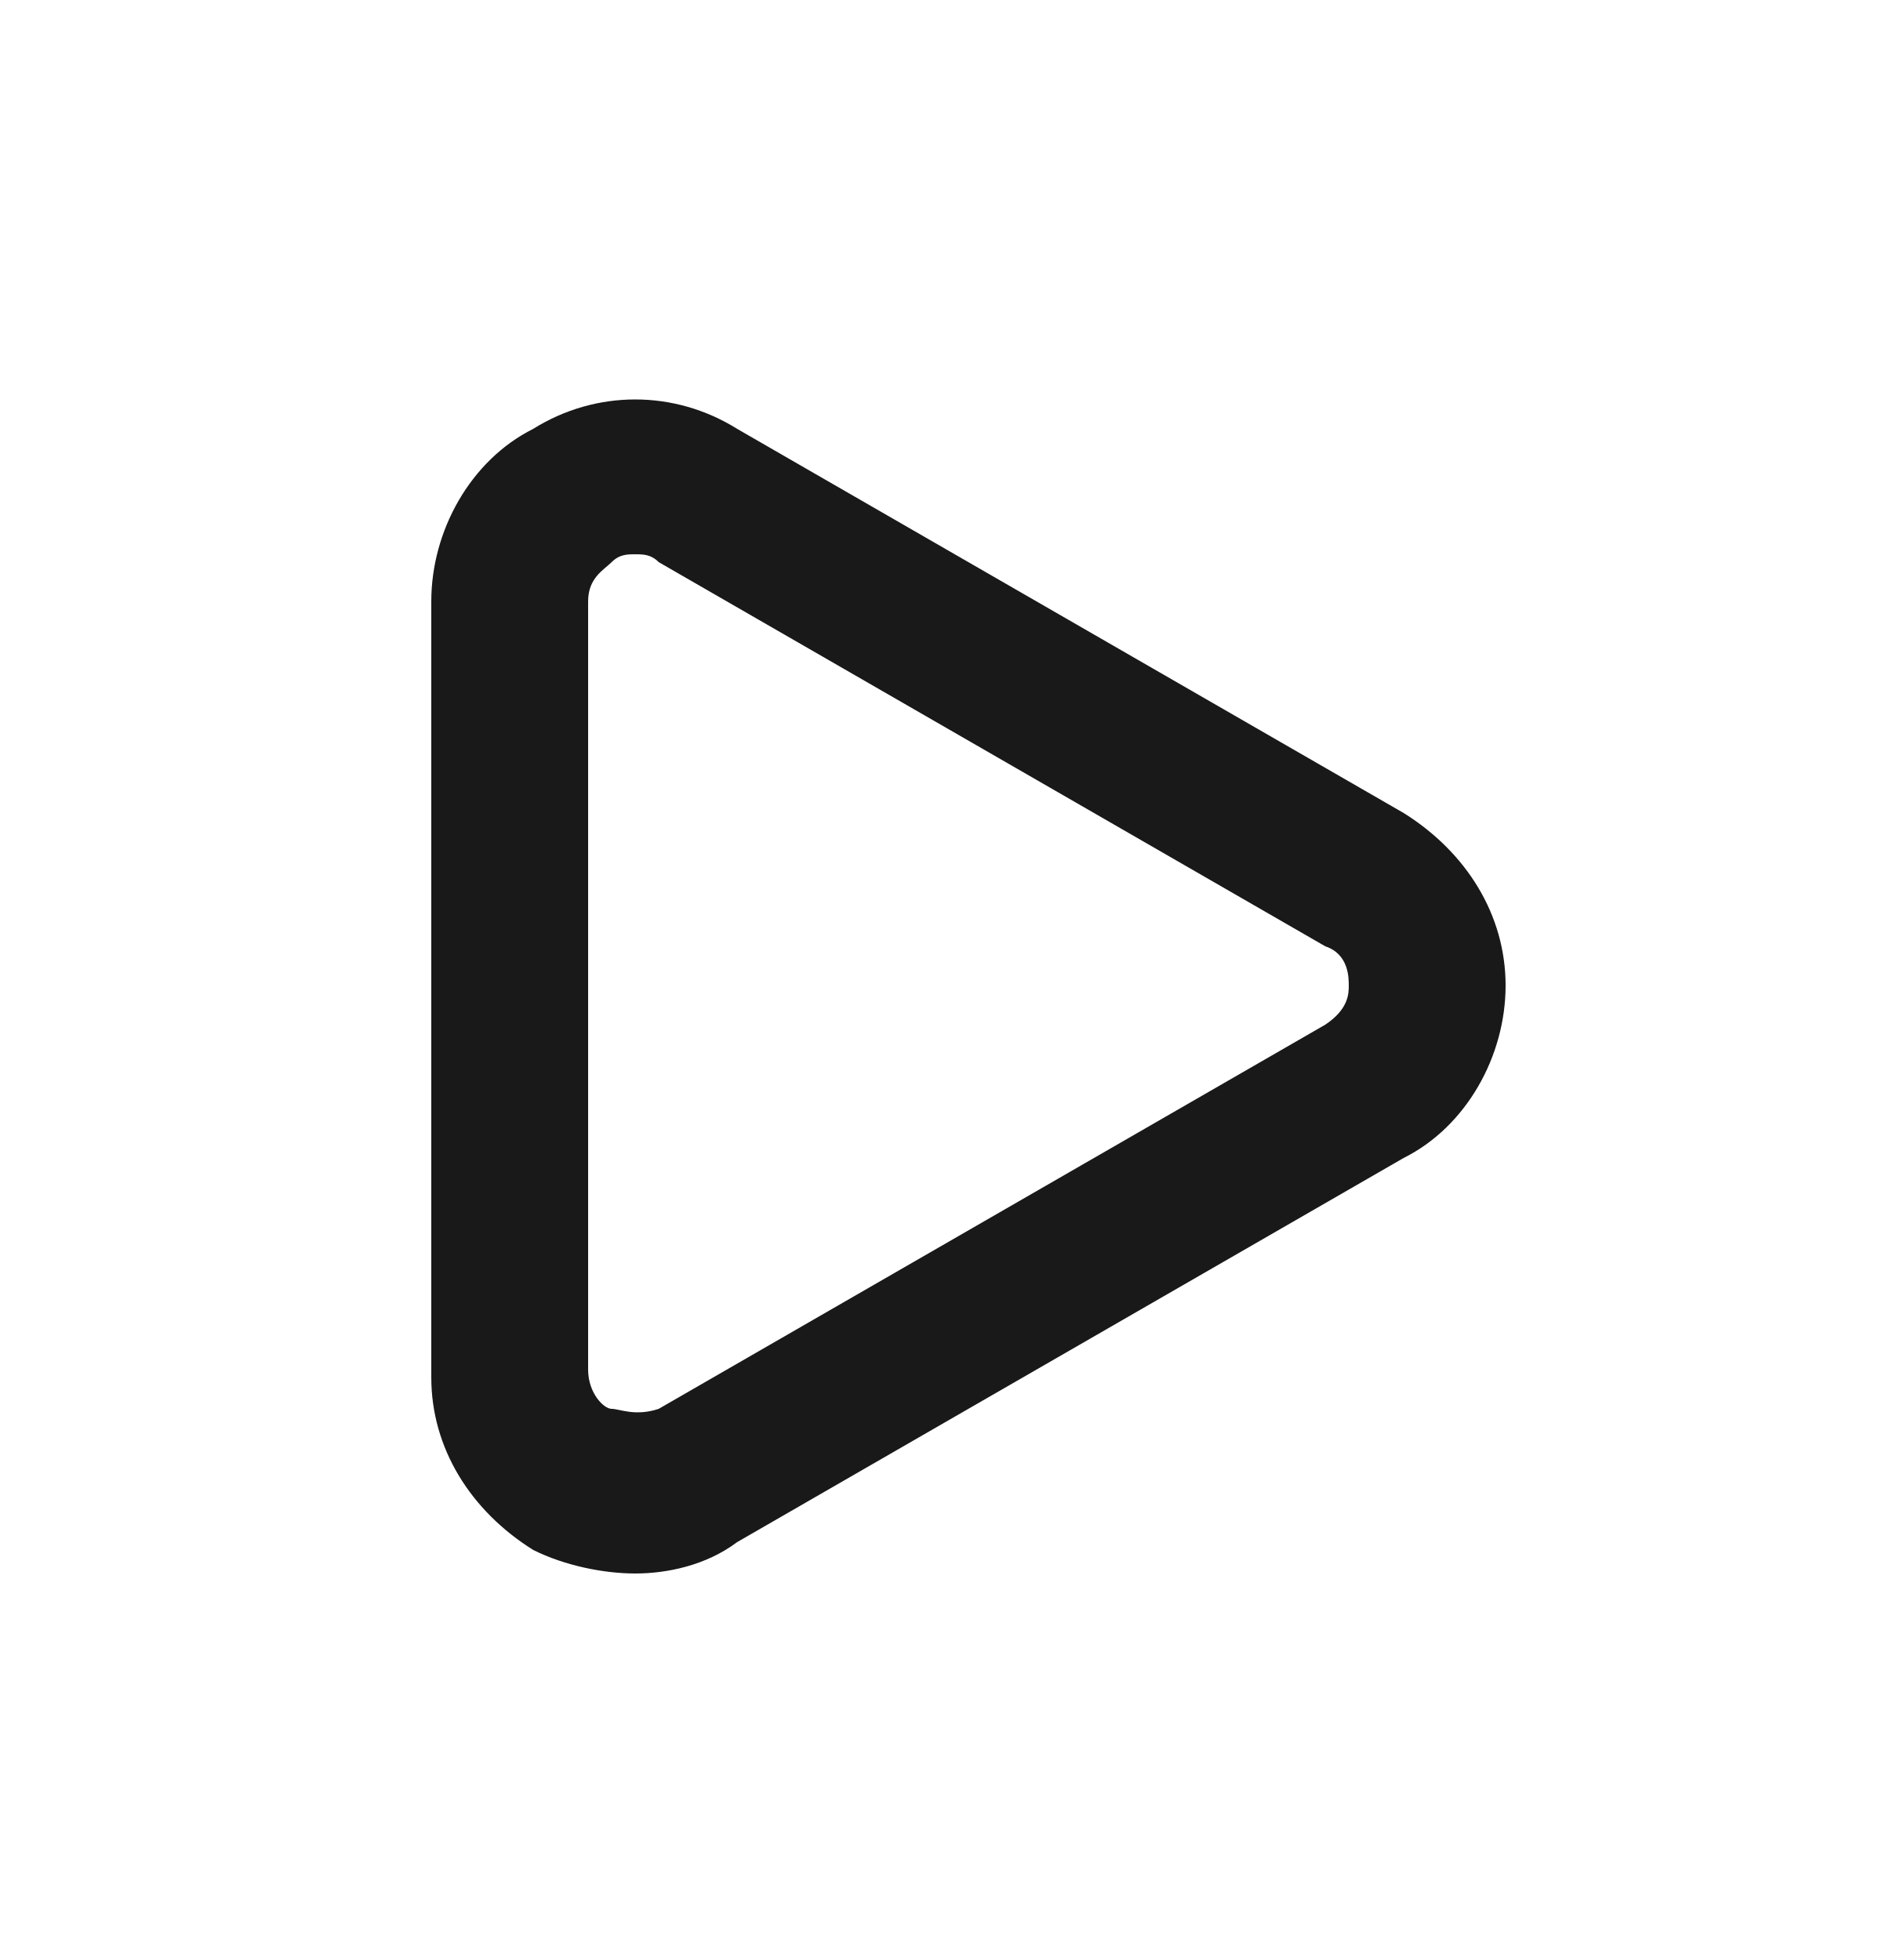
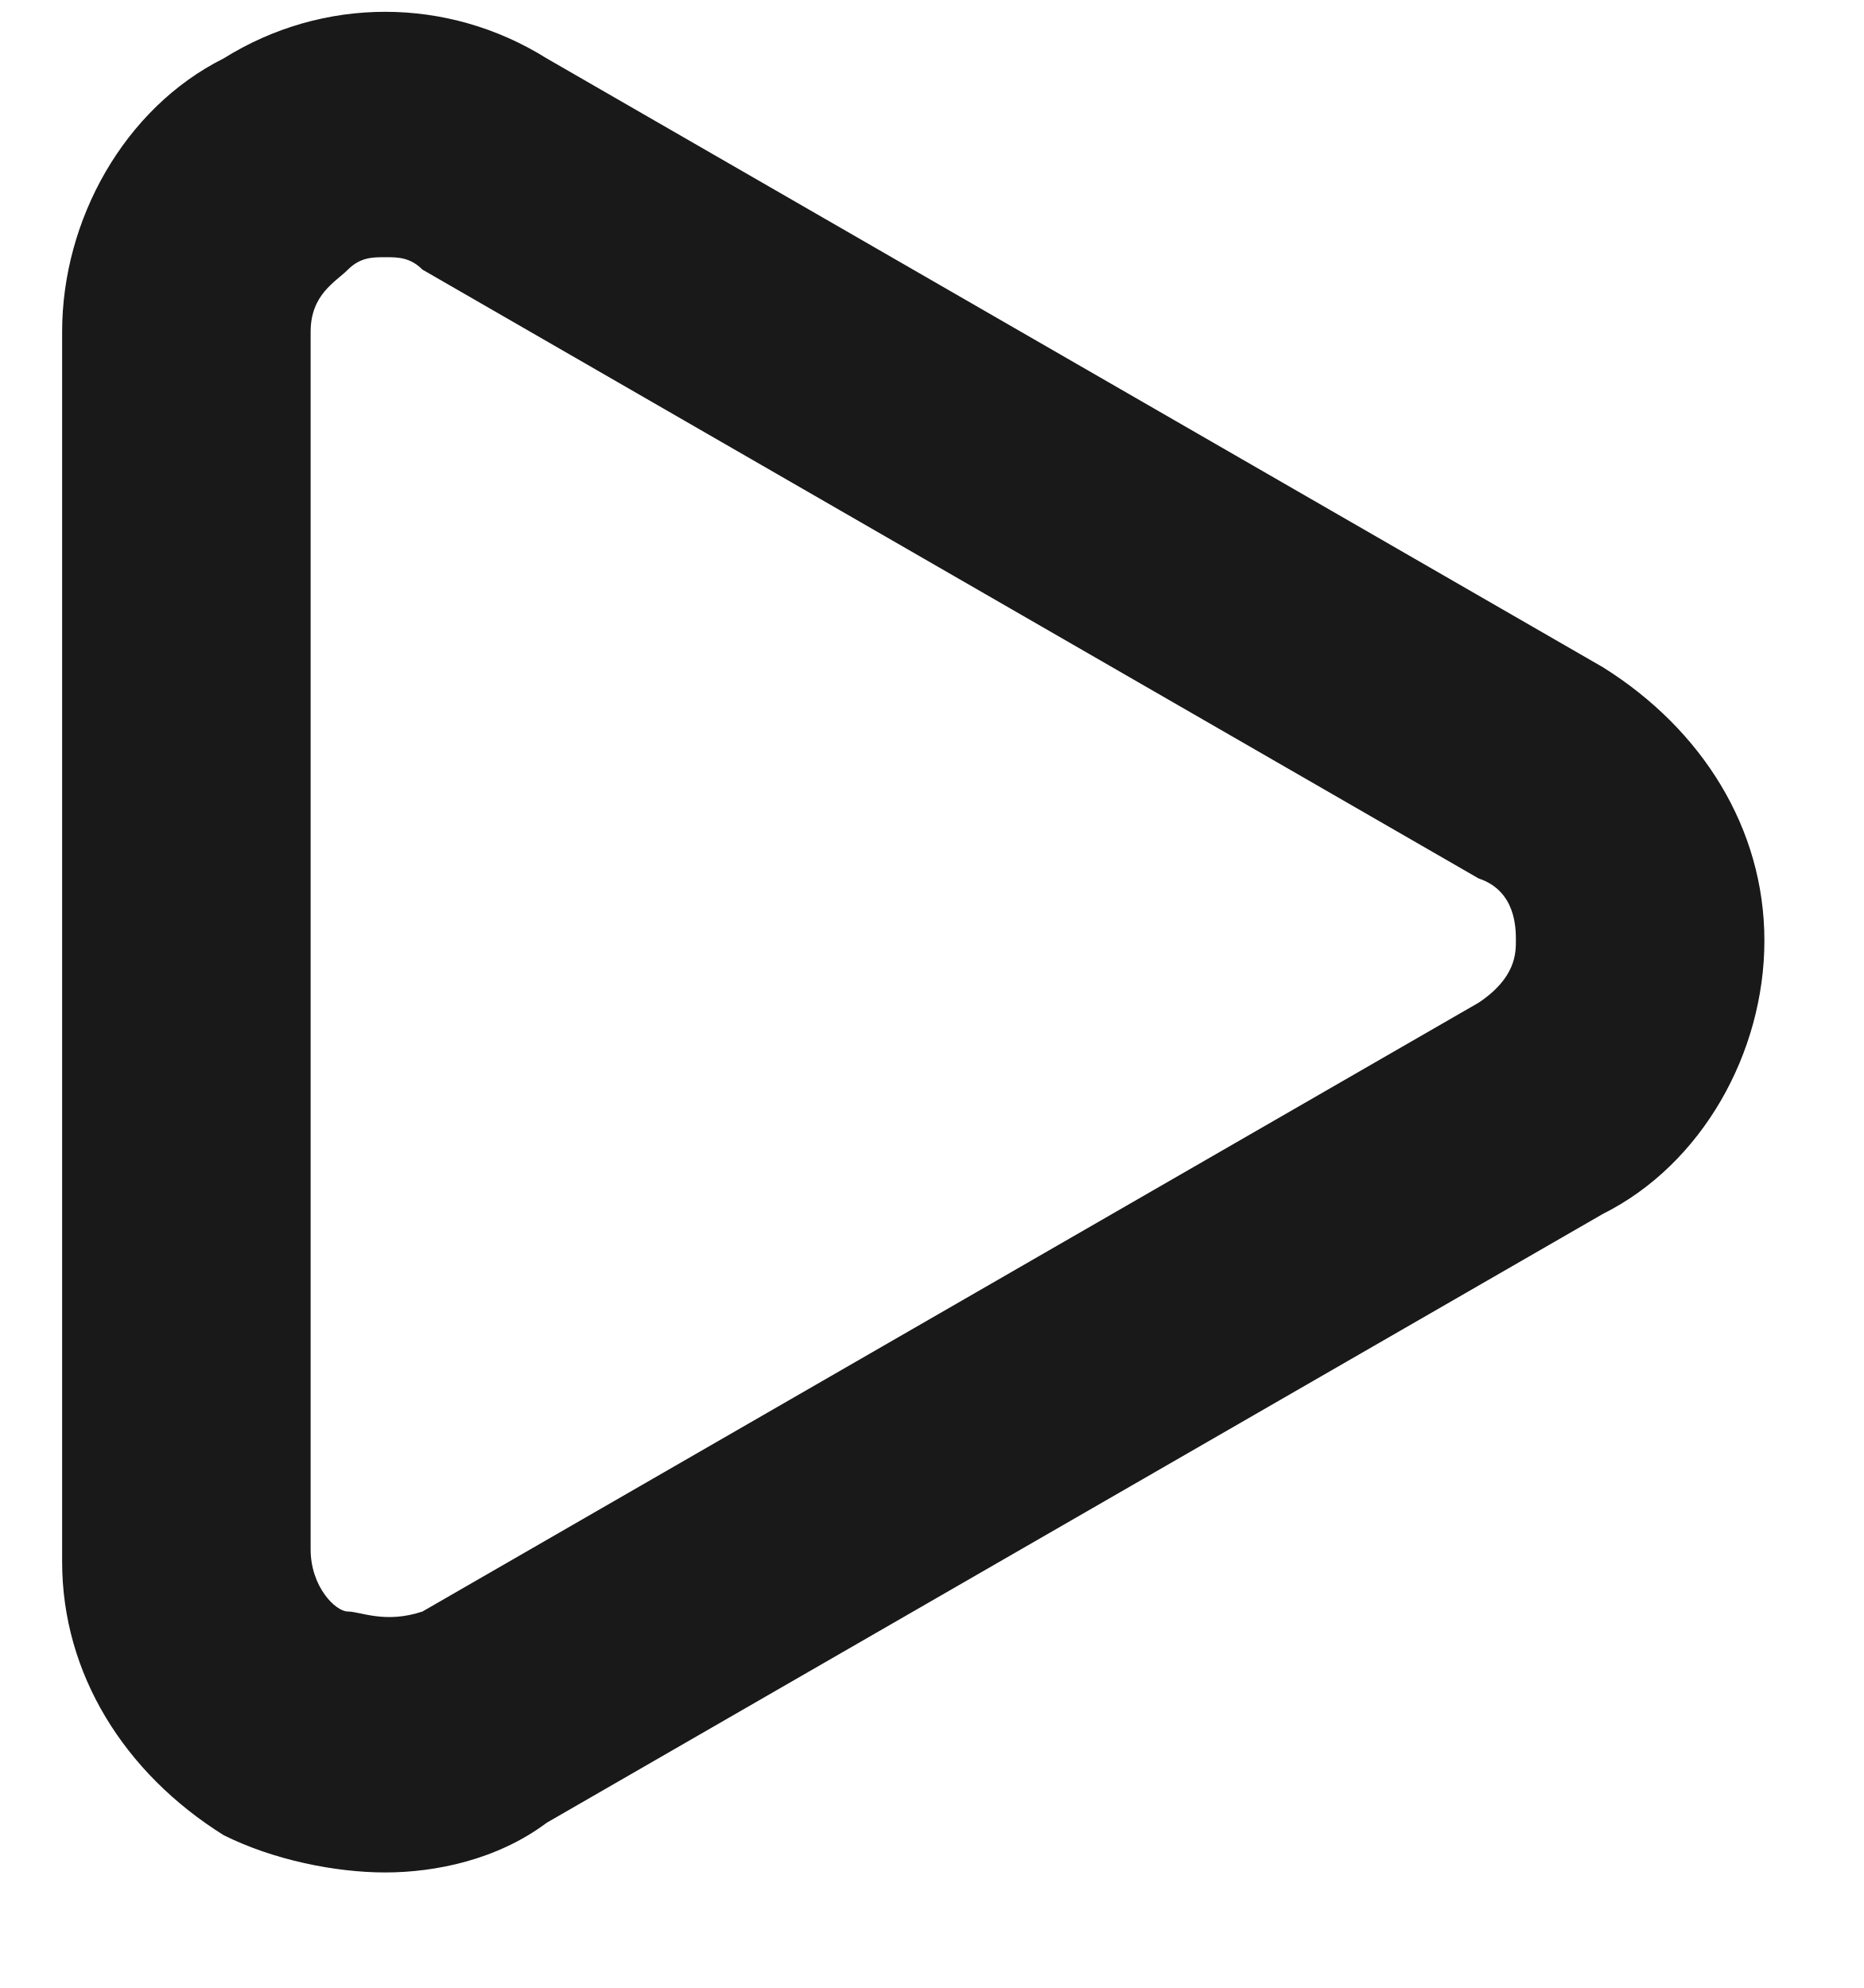
- <svg xmlns="http://www.w3.org/2000/svg" width="24" height="25" viewBox="0 0 24 25" fill="none">
-   <path d="M8.1 20.07C7.7 20.07 7.2 19.97 6.8 19.77C6 19.27 5.5 18.47 5.5 17.57V7.67C5.5 6.77 6 5.87 6.8 5.47C7.6 4.97 8.6 4.97 9.4 5.47L17.9 10.37C18.7 10.87 19.2 11.67 19.2 12.57C19.2 13.47 18.7 14.37 17.9 14.77L9.4 19.67C9 19.97 8.5 20.07 8.1 20.07ZM8.1 7.07C8 7.07 7.9 7.07 7.8 7.17C7.7 7.27 7.5 7.37 7.5 7.67V17.47C7.5 17.77 7.7 17.97 7.8 17.97C7.9 17.97 8.1 18.07 8.4 17.97L16.9 13.07C17.2 12.87 17.2 12.67 17.2 12.57C17.2 12.47 17.2 12.17 16.9 12.07L8.4 7.17C8.3 7.07 8.2 7.07 8.1 7.07Z" fill="#191919" />
+ <svg xmlns="http://www.w3.org/2000/svg" width="15" height="16" viewBox="0 0 15 16" fill="none">
+   <path d="M3.1 15.07C2.7 15.07 2.2 14.97 1.8 14.77C1 14.27 0.5 13.47 0.5 12.57V2.67C0.5 1.77 1 0.87 1.8 0.47C2.6 -0.03 3.6 -0.03 4.4 0.47L12.9 5.37C13.7 5.87 14.2 6.67 14.2 7.57C14.2 8.47 13.7 9.37 12.9 9.77L4.4 14.67C4 14.97 3.5 15.07 3.1 15.07ZM3.1 2.07C3 2.07 2.9 2.07 2.8 2.17C2.7 2.27 2.5 2.37 2.5 2.67V12.47C2.5 12.77 2.7 12.97 2.8 12.97C2.9 12.97 3.1 13.07 3.4 12.97L11.9 8.07C12.2 7.87 12.2 7.67 12.2 7.57C12.2 7.47 12.2 7.17 11.9 7.07L3.4 2.17C3.3 2.07 3.2 2.07 3.1 2.07Z" fill="#191919" />
</svg>
